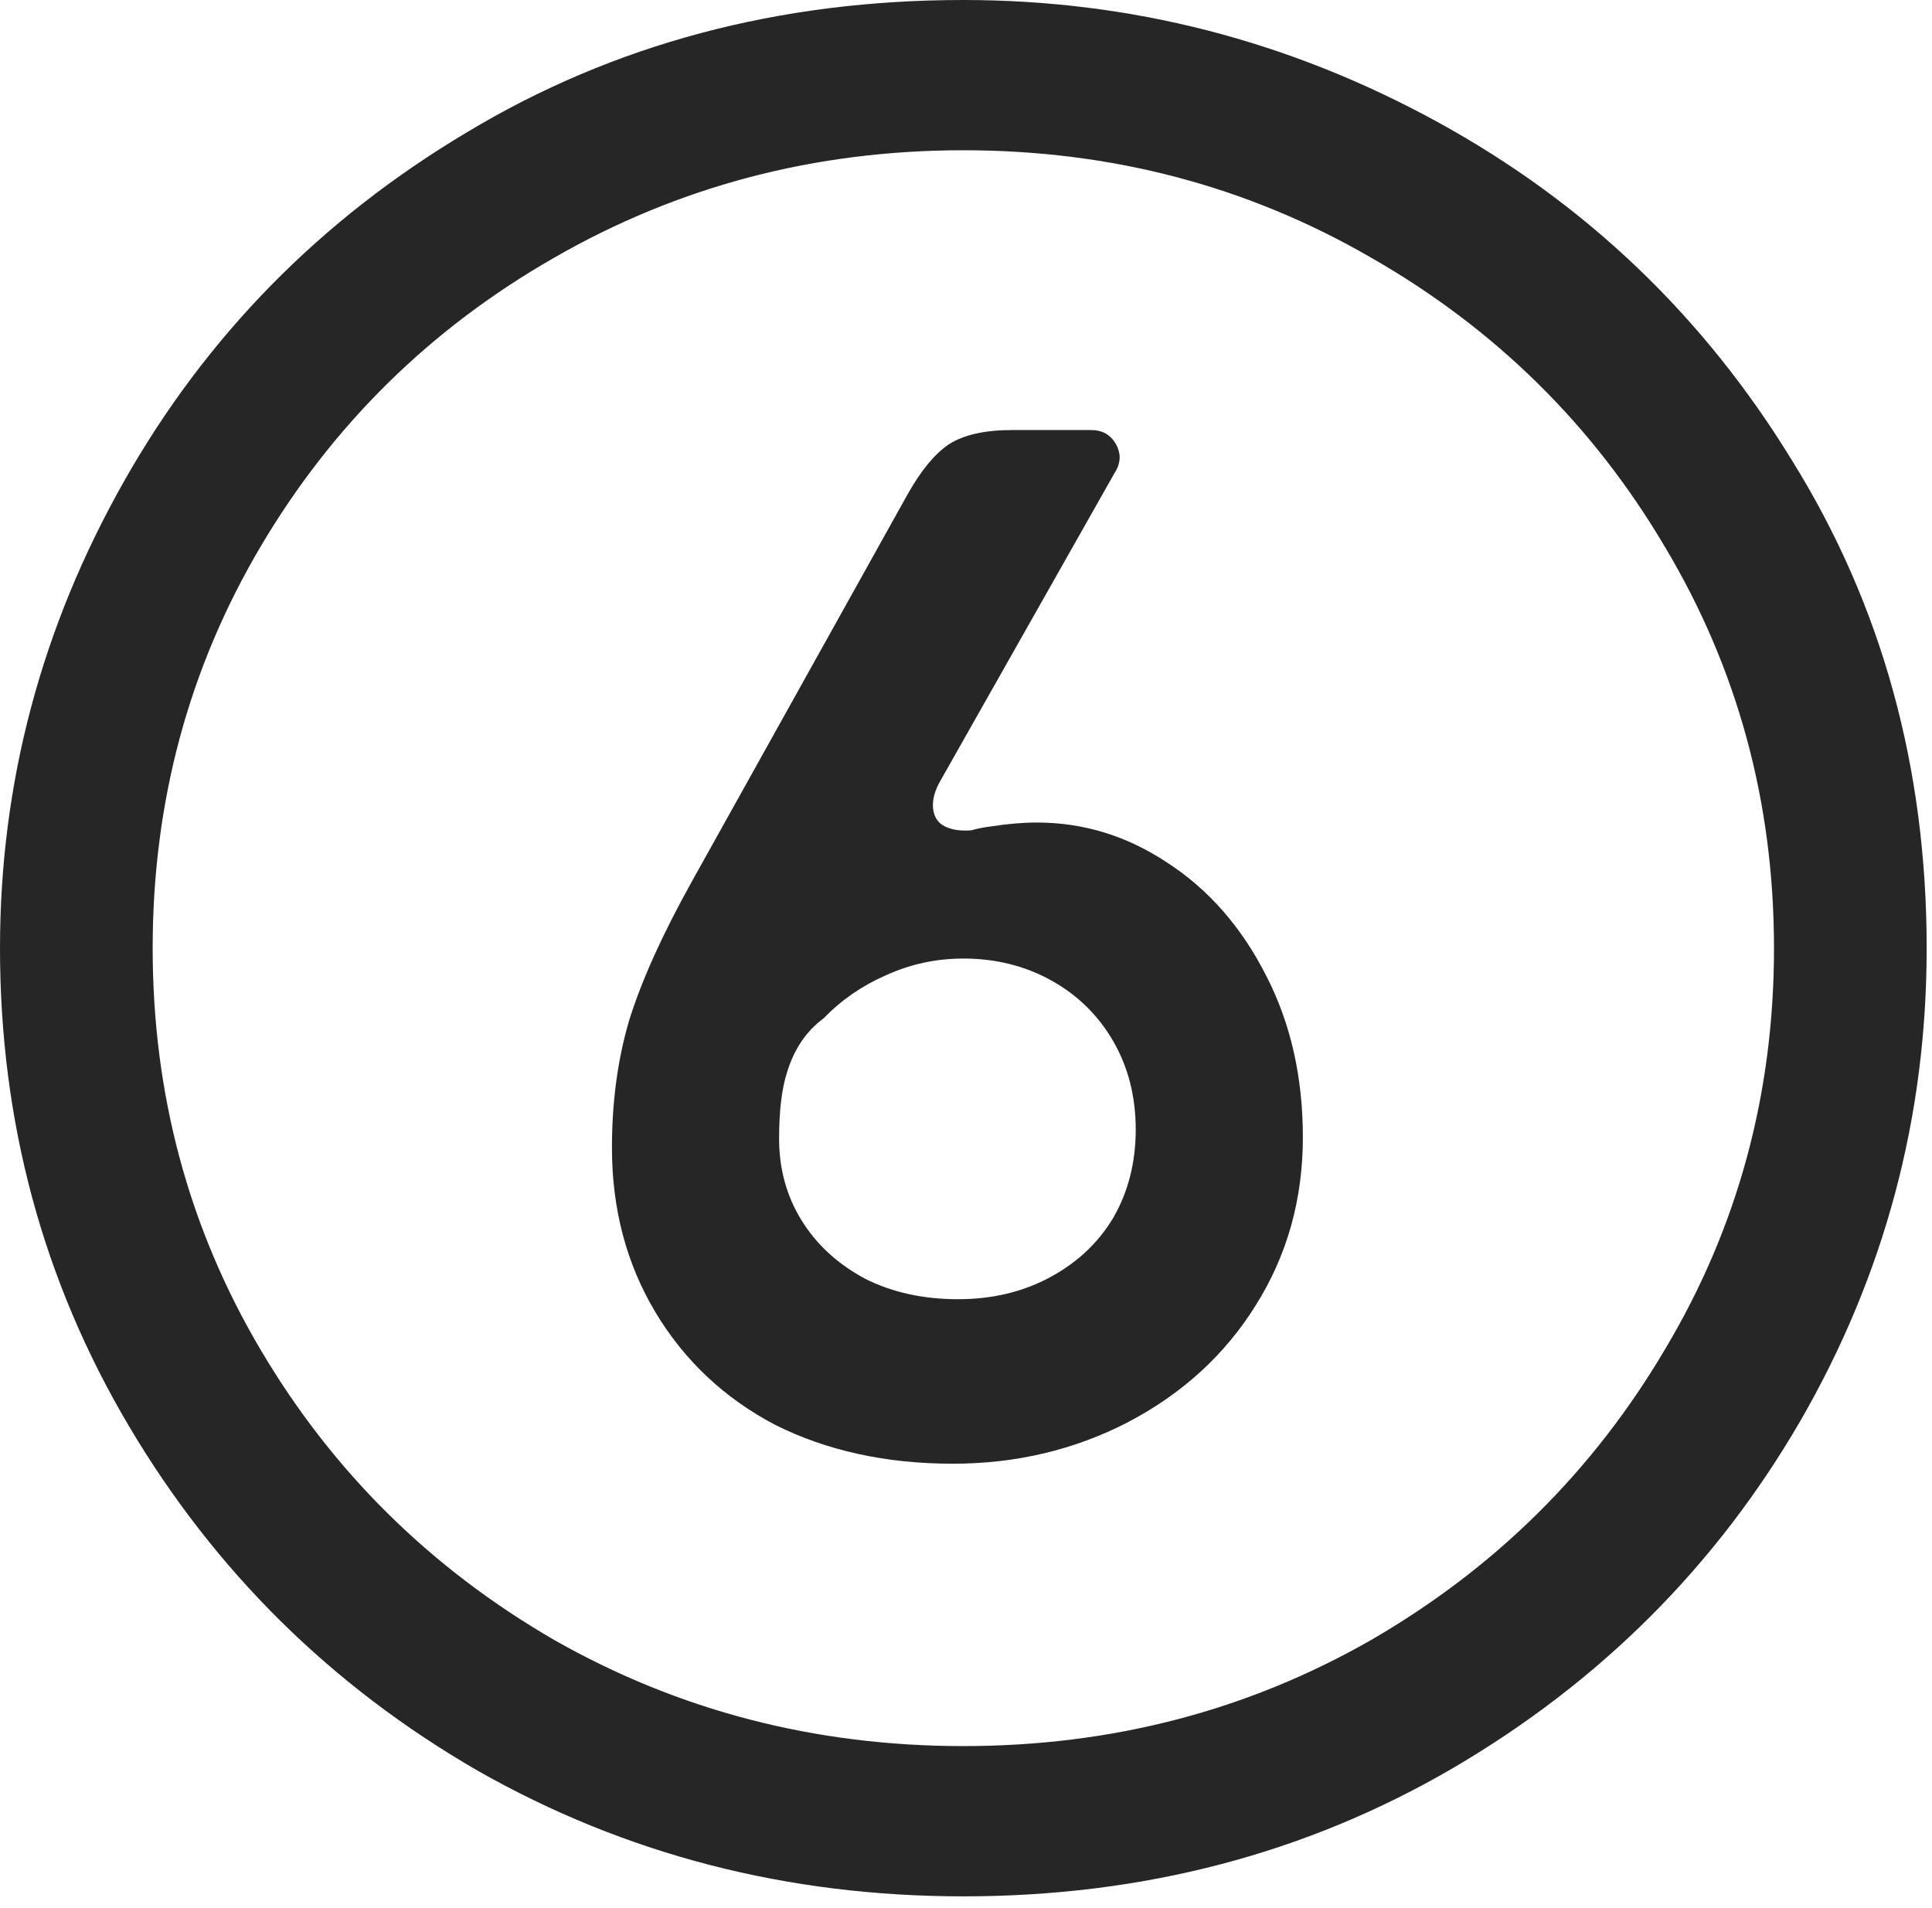
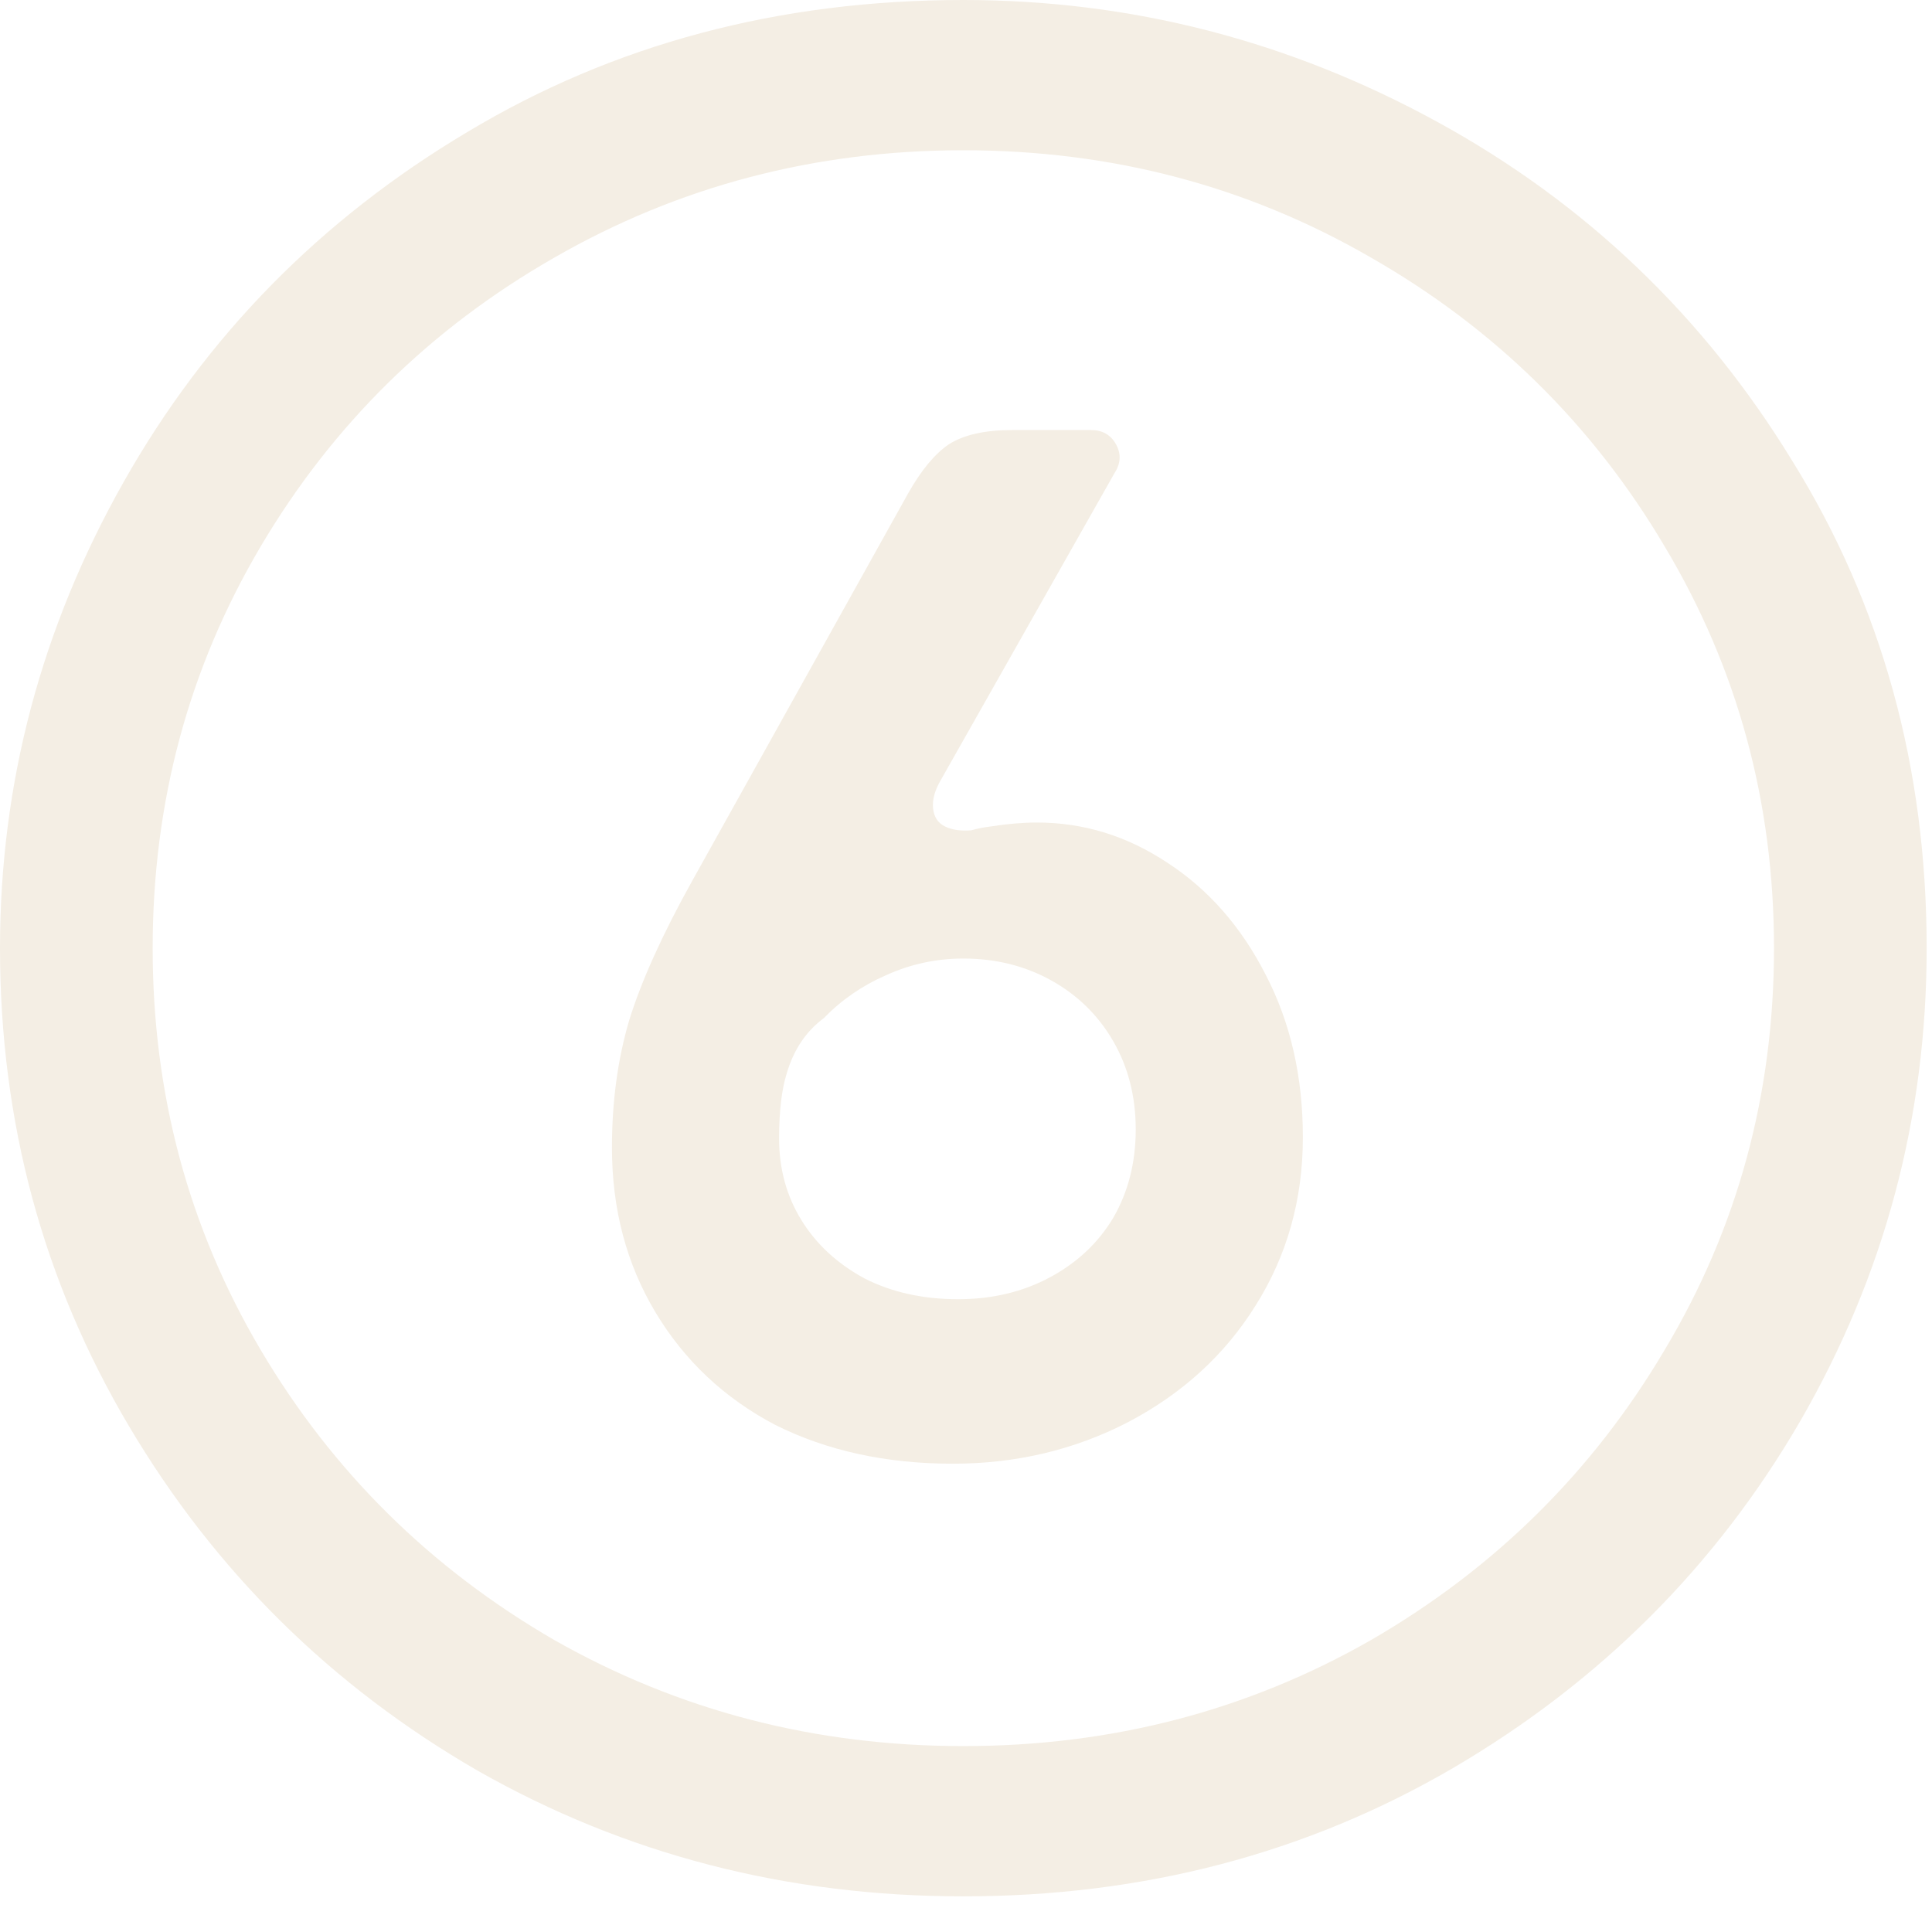
<svg xmlns="http://www.w3.org/2000/svg" width="160" height="158" viewBox="0 0 160 158" fill="none">
-   <path d="M0 78.526C0 64.866 3.415 51.993 10.245 39.907C17.075 27.82 26.557 18.165 38.691 10.942C50.825 3.647 64.521 0 79.779 0C93.657 0 106.735 3.361 119.015 10.084C131.294 16.806 141.103 26.175 148.441 38.19C155.852 50.133 159.558 63.579 159.558 78.526C159.558 92.543 156.07 105.595 149.095 117.681C142.12 129.696 132.529 139.279 120.322 146.431C108.188 153.511 94.674 157.051 79.779 157.051C65.175 157.051 51.769 153.583 39.562 146.646C27.429 139.637 17.801 130.125 10.681 118.11C3.56 106.096 0 92.901 0 78.526ZM12.643 78.526C12.643 90.612 15.622 101.697 21.58 111.781C27.538 121.865 35.639 129.875 45.884 135.811C56.201 141.675 67.5 144.607 79.779 144.607C92.058 144.607 103.32 141.675 113.565 135.811C123.81 129.875 131.911 121.865 137.869 111.781C143.9 101.697 146.915 90.612 146.915 78.526C146.915 66.439 143.9 55.354 137.869 45.27C131.911 35.186 123.81 27.212 113.565 21.348C103.32 15.412 92.058 12.444 79.779 12.444C67.5 12.444 56.201 15.412 45.884 21.348C35.639 27.212 27.538 35.186 21.58 45.27C15.622 55.354 12.643 66.439 12.643 78.526ZM78.907 121.221C73.385 121.221 68.481 120.149 64.194 118.003C59.98 115.786 56.674 112.675 54.276 108.67C51.878 104.665 50.679 100.124 50.679 95.046C50.679 91.256 51.152 87.751 52.096 84.533C53.113 81.243 54.857 77.381 57.328 72.947L75.201 40.872C76.291 38.941 77.418 37.582 78.58 36.795C79.815 36.009 81.559 35.615 83.811 35.615H90.351C91.295 35.615 91.986 36.009 92.422 36.795C92.858 37.582 92.821 38.369 92.313 39.156L77.926 64.58C77.418 65.438 77.2 66.225 77.272 66.94C77.345 67.655 77.672 68.156 78.253 68.442C78.834 68.728 79.561 68.835 80.433 68.764C80.942 68.621 81.487 68.513 82.068 68.442C83.448 68.227 84.72 68.12 85.882 68.12C89.733 68.12 93.33 69.228 96.672 71.445C100.087 73.662 102.812 76.773 104.846 80.778C106.881 84.712 107.898 89.182 107.898 94.188C107.898 99.337 106.59 103.986 103.974 108.134C101.431 112.21 97.907 115.428 93.403 117.789C88.97 120.077 84.138 121.221 78.907 121.221ZM64.521 94.295C64.521 96.798 65.138 99.051 66.374 101.054C67.609 103.056 69.353 104.665 71.605 105.881C73.857 107.025 76.437 107.597 79.343 107.597C82.177 107.597 84.72 106.989 86.972 105.774C89.225 104.558 90.968 102.913 92.204 100.839C93.439 98.694 94.056 96.262 94.056 93.544C94.056 90.827 93.439 88.395 92.204 86.249C90.968 84.104 89.261 82.423 87.081 81.208C84.901 79.992 82.467 79.384 79.779 79.384C77.527 79.384 75.383 79.849 73.349 80.778C71.387 81.637 69.68 82.817 68.226 84.319C66.773 85.391 65.756 86.893 65.175 88.824C64.739 90.183 64.521 92.007 64.521 94.295Z" fill="#262626" />
+   <path d="M0 78.526C0 64.866 3.415 51.993 10.245 39.907C17.075 27.82 26.557 18.165 38.691 10.942C50.825 3.647 64.521 0 79.779 0C93.657 0 106.735 3.361 119.015 10.084C131.294 16.806 141.103 26.175 148.441 38.19C155.852 50.133 159.558 63.579 159.558 78.526C159.558 92.543 156.07 105.595 149.095 117.681C142.12 129.696 132.529 139.279 120.322 146.431C108.188 153.511 94.674 157.051 79.779 157.051C65.175 157.051 51.769 153.583 39.562 146.646C27.429 139.637 17.801 130.125 10.681 118.11C3.56 106.096 0 92.901 0 78.526ZM12.643 78.526C12.643 90.612 15.622 101.697 21.58 111.781C27.538 121.865 35.639 129.875 45.884 135.811C56.201 141.675 67.5 144.607 79.779 144.607C92.058 144.607 103.32 141.675 113.565 135.811C123.81 129.875 131.911 121.865 137.869 111.781C143.9 101.697 146.915 90.612 146.915 78.526C146.915 66.439 143.9 55.354 137.869 45.27C131.911 35.186 123.81 27.212 113.565 21.348C103.32 15.412 92.058 12.444 79.779 12.444C67.5 12.444 56.201 15.412 45.884 21.348C35.639 27.212 27.538 35.186 21.58 45.27C15.622 55.354 12.643 66.439 12.643 78.526ZM78.907 121.221C73.385 121.221 68.481 120.149 64.194 118.003C59.98 115.786 56.674 112.675 54.276 108.67C51.878 104.665 50.679 100.124 50.679 95.046C50.679 91.256 51.152 87.751 52.096 84.533C53.113 81.243 54.857 77.381 57.328 72.947L75.201 40.872C76.291 38.941 77.418 37.582 78.58 36.795C79.815 36.009 81.559 35.615 83.811 35.615H90.351C91.295 35.615 91.986 36.009 92.422 36.795C92.858 37.582 92.821 38.369 92.313 39.156L77.926 64.58C77.418 65.438 77.2 66.225 77.272 66.94C77.345 67.655 77.672 68.156 78.253 68.442C78.834 68.728 79.561 68.835 80.433 68.764C80.942 68.621 81.487 68.513 82.068 68.442C83.448 68.227 84.72 68.12 85.882 68.12C89.733 68.12 93.33 69.228 96.672 71.445C100.087 73.662 102.812 76.773 104.846 80.778C106.881 84.712 107.898 89.182 107.898 94.188C107.898 99.337 106.59 103.986 103.974 108.134C101.431 112.21 97.907 115.428 93.403 117.789C88.97 120.077 84.138 121.221 78.907 121.221ZM64.521 94.295C64.521 96.798 65.138 99.051 66.374 101.054C67.609 103.056 69.353 104.665 71.605 105.881C73.857 107.025 76.437 107.597 79.343 107.597C82.177 107.597 84.72 106.989 86.972 105.774C89.225 104.558 90.968 102.913 92.204 100.839C93.439 98.694 94.056 96.262 94.056 93.544C94.056 90.827 93.439 88.395 92.204 86.249C90.968 84.104 89.261 82.423 87.081 81.208C84.901 79.992 82.467 79.384 79.779 79.384C77.527 79.384 75.383 79.849 73.349 80.778C71.387 81.637 69.68 82.817 68.226 84.319C66.773 85.391 65.756 86.893 65.175 88.824C64.739 90.183 64.521 92.007 64.521 94.295Z" fill="#F4EEE4" />
</svg>
